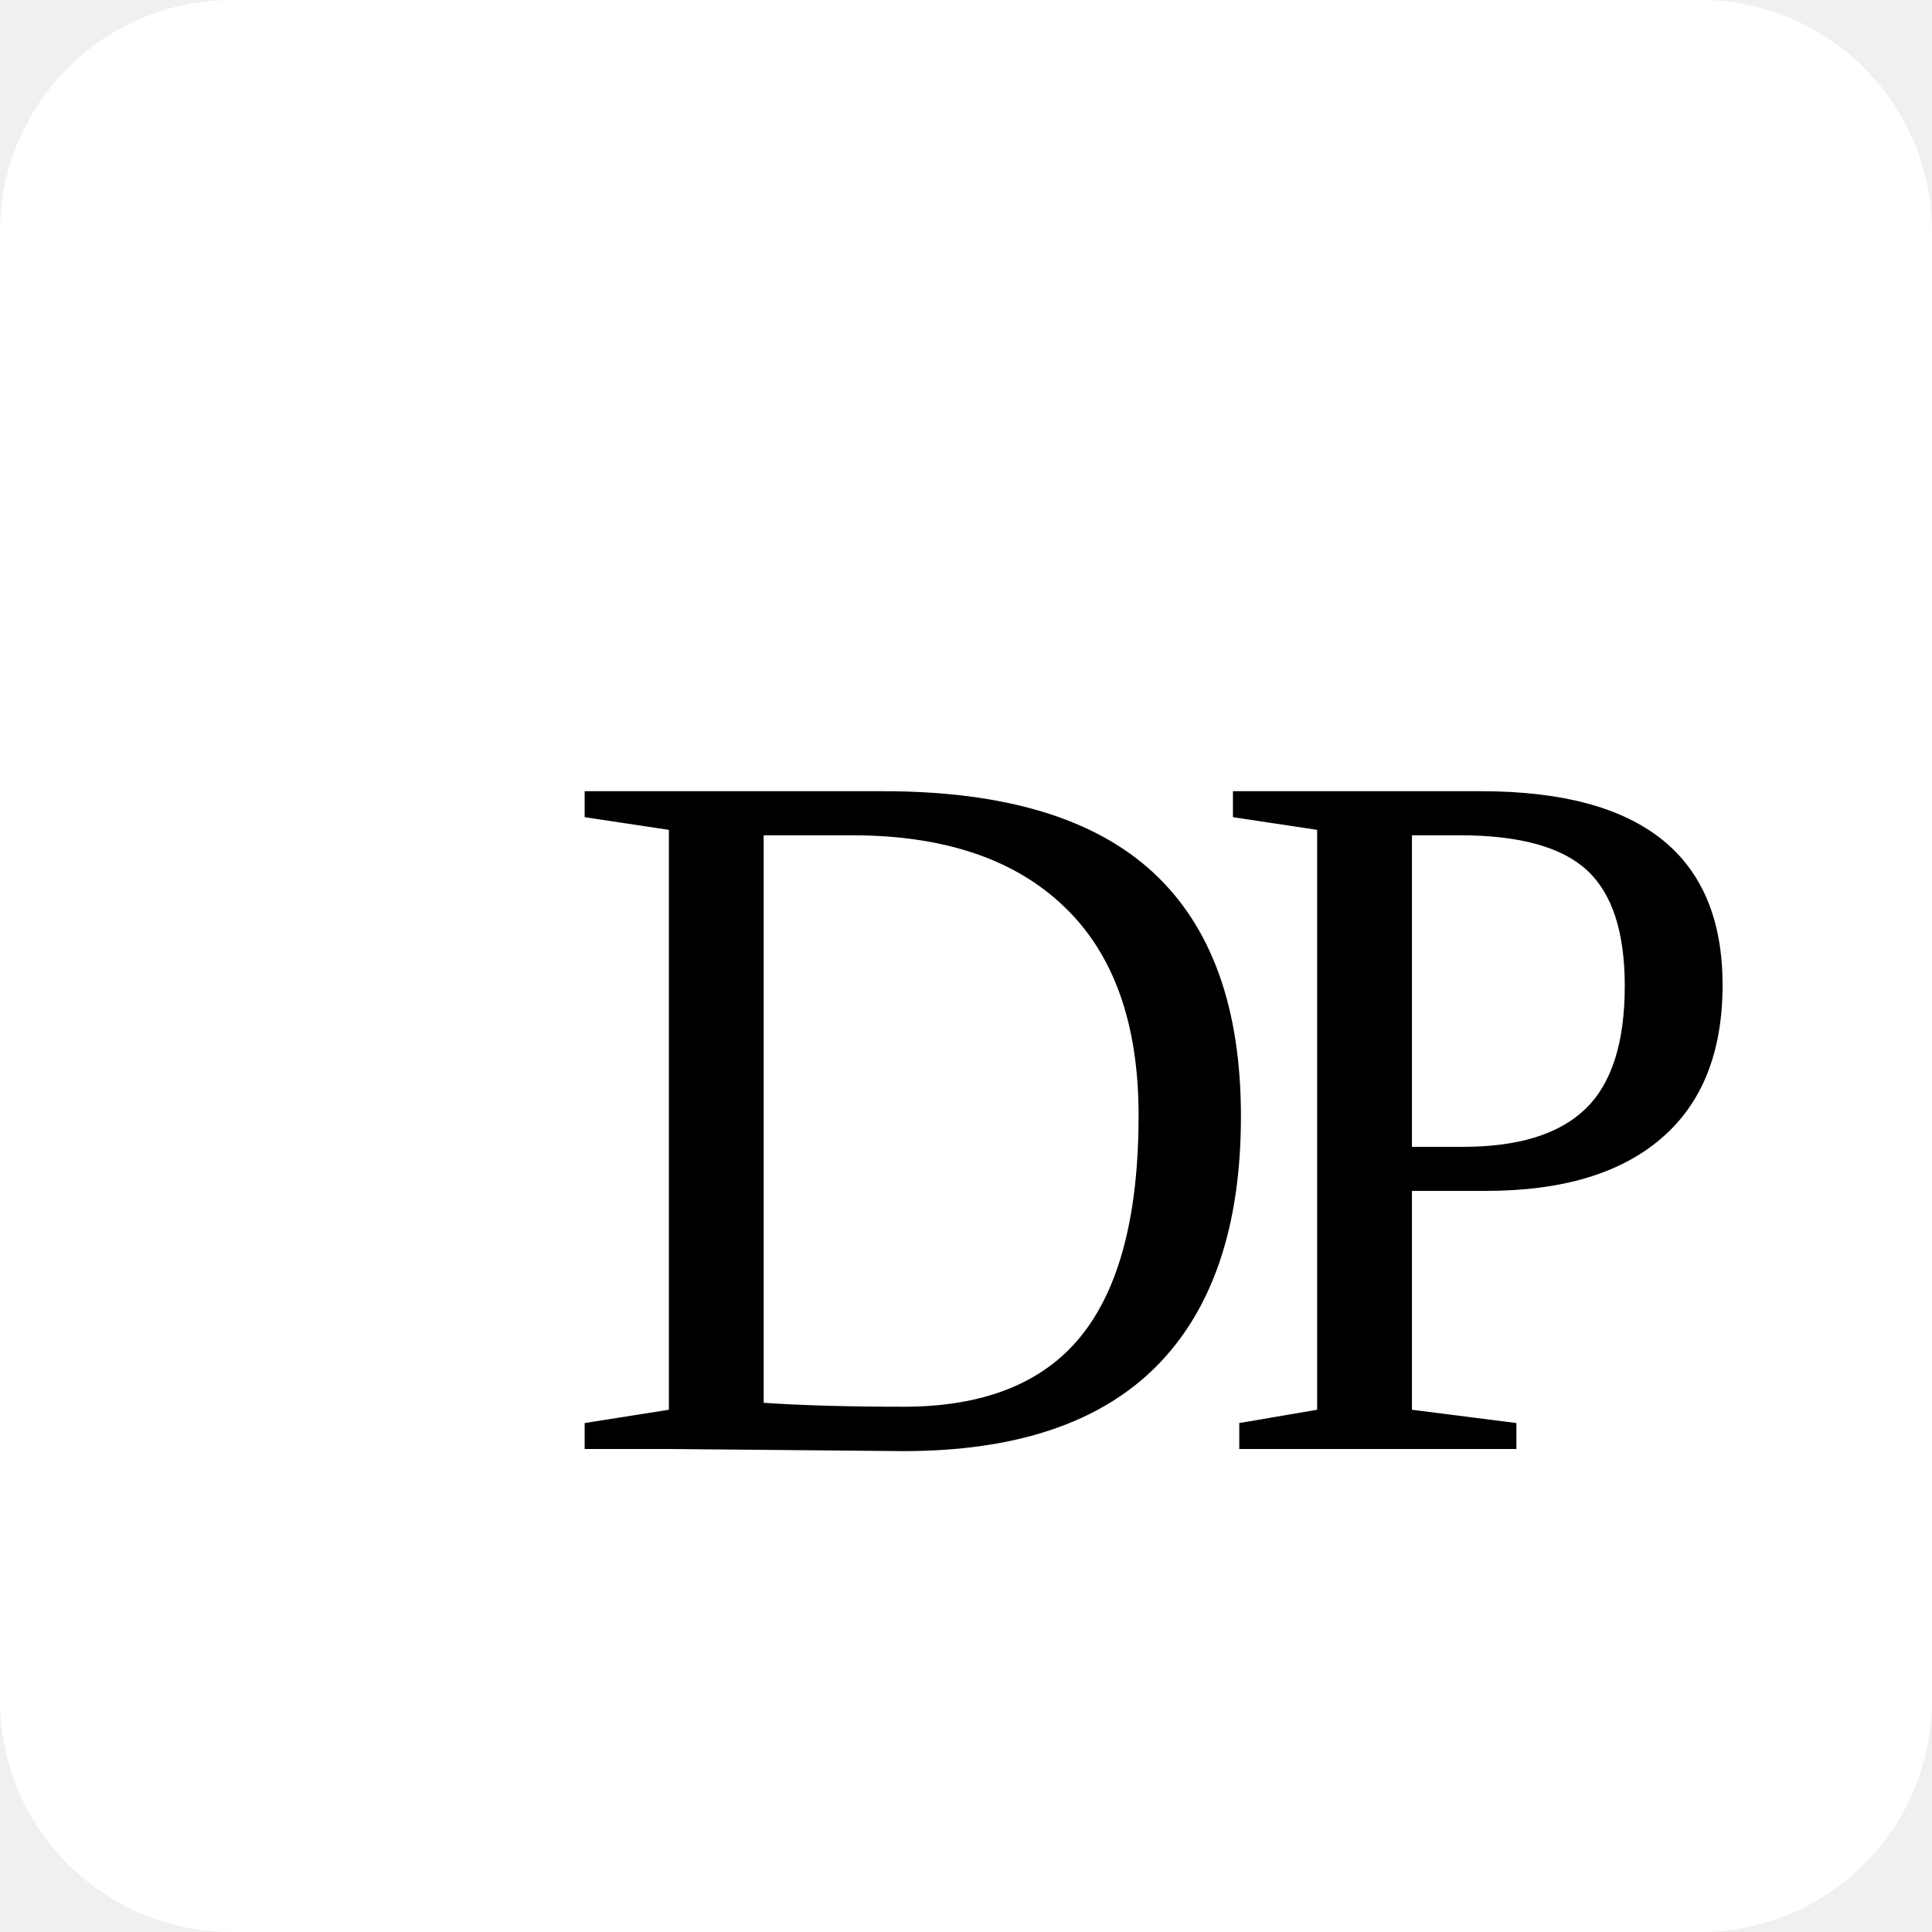
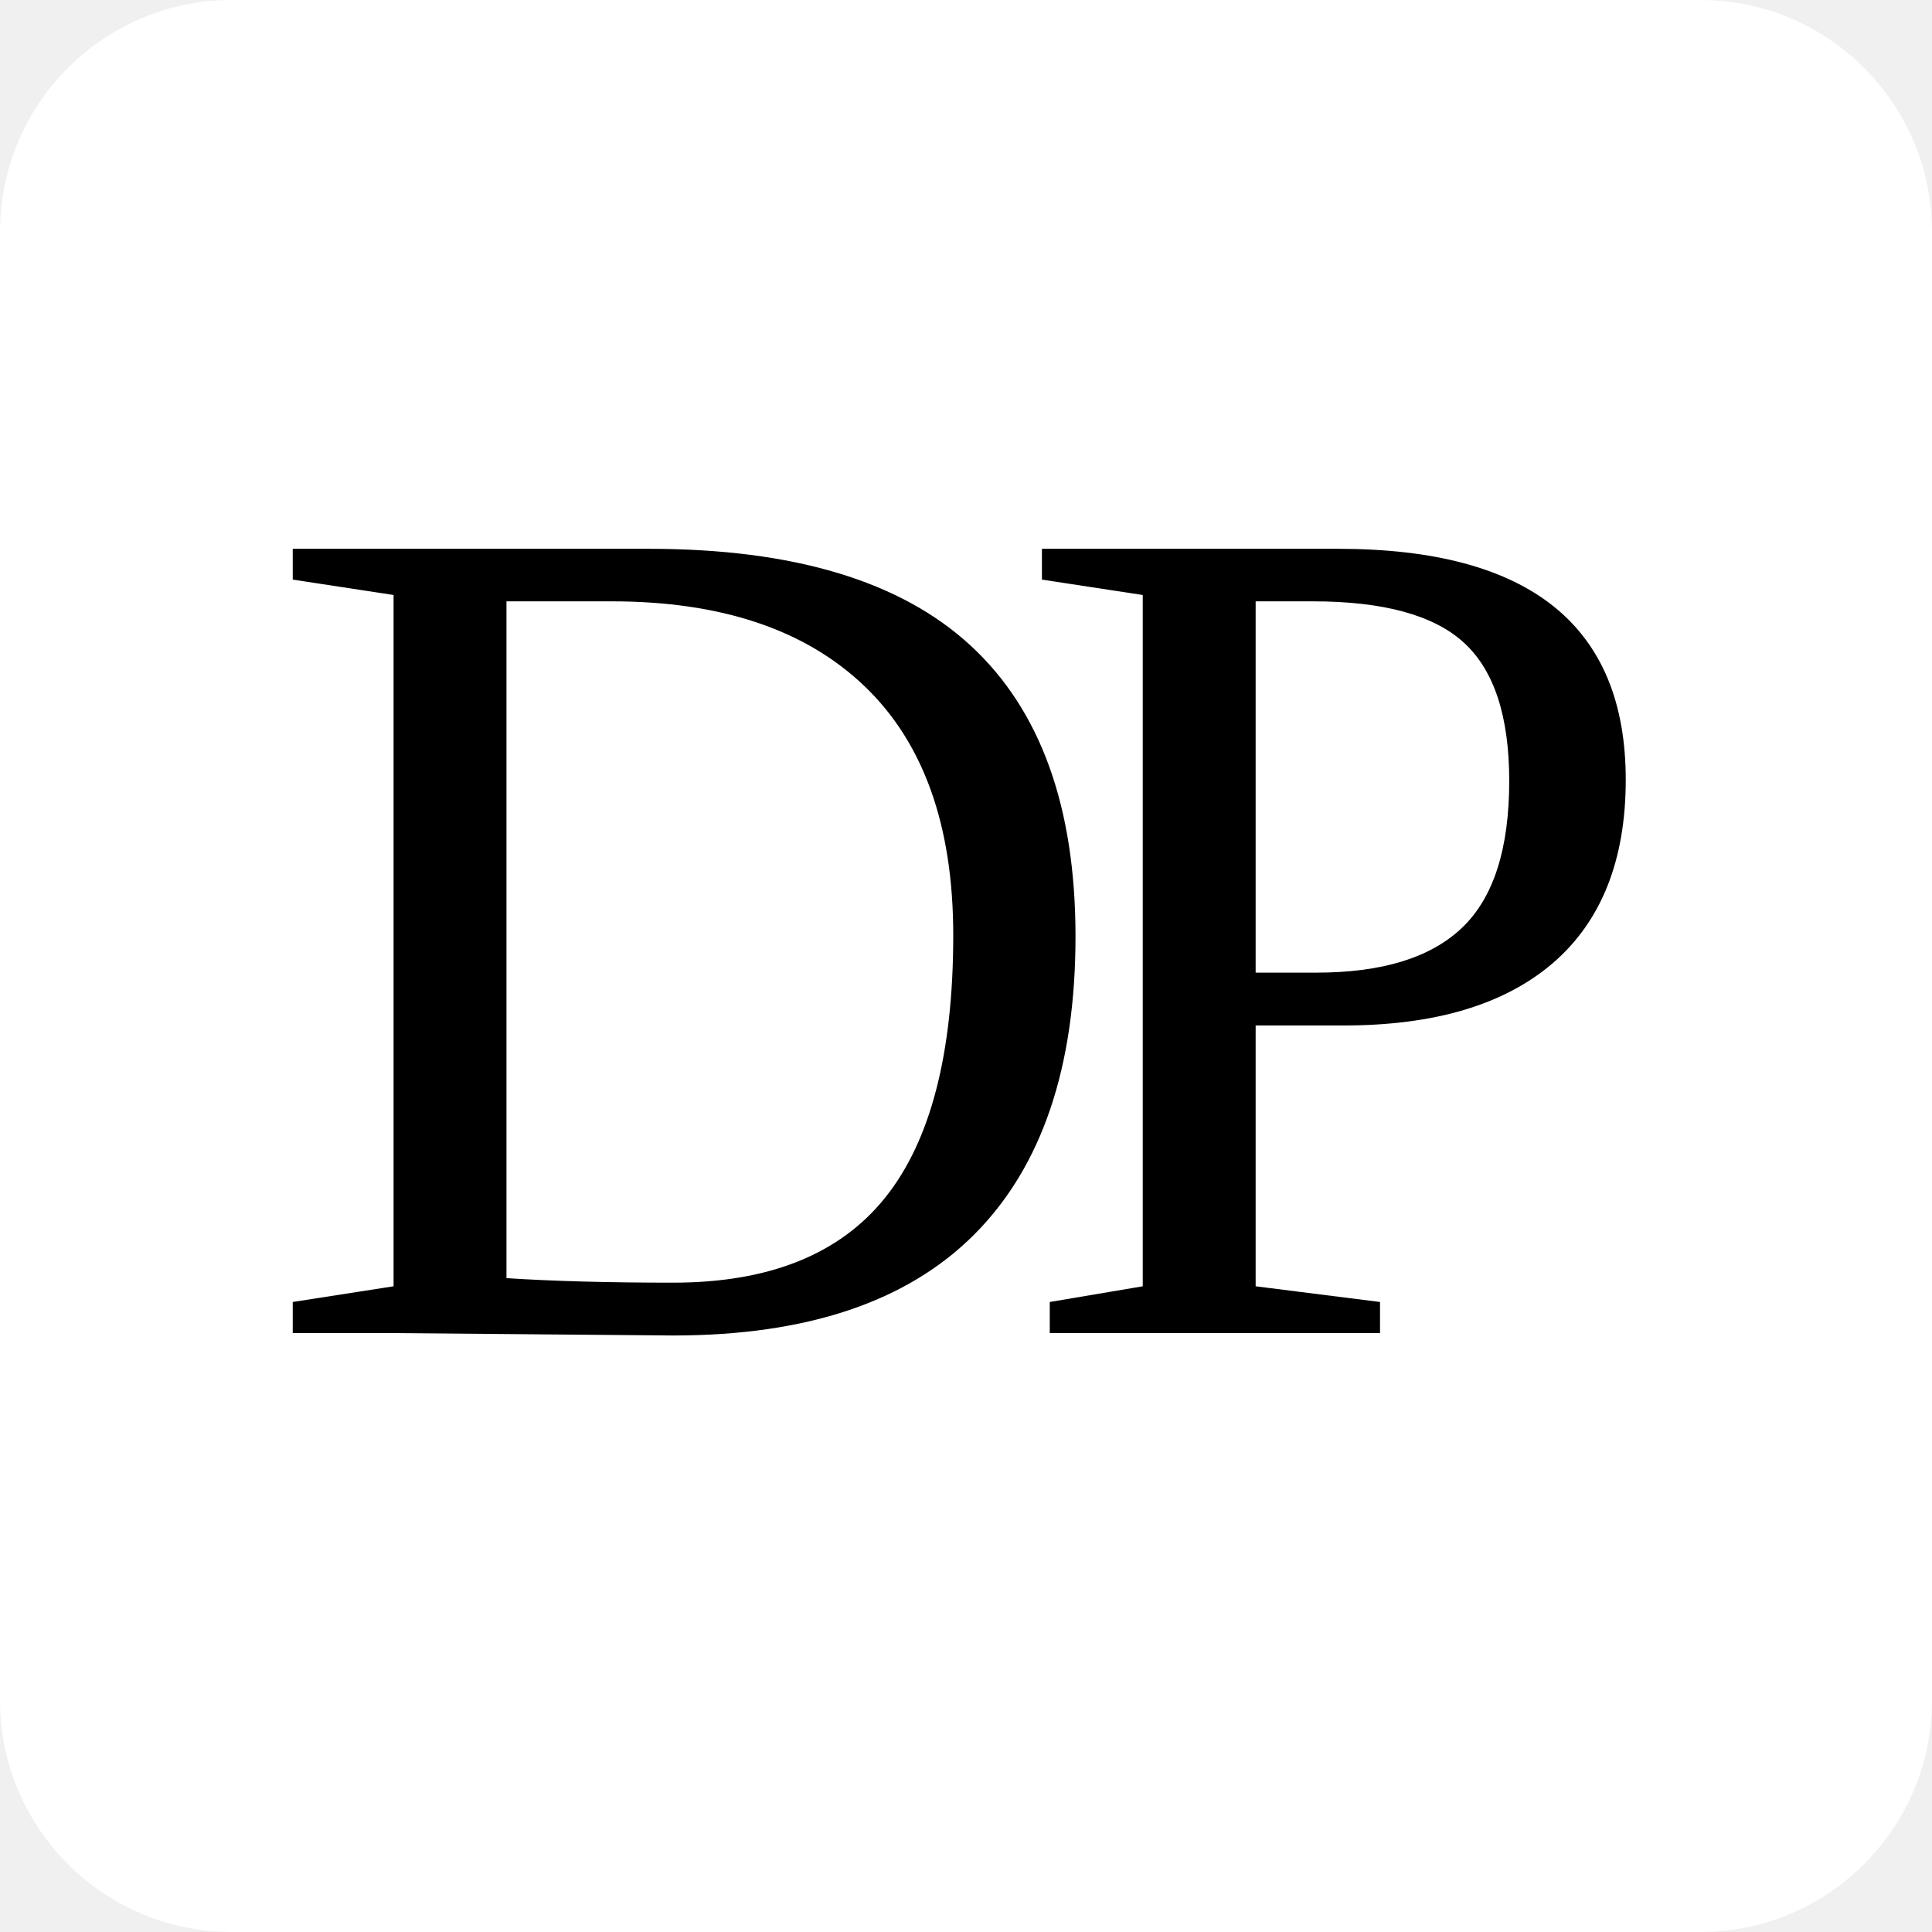
<svg xmlns="http://www.w3.org/2000/svg" viewBox="0 0 100 100">
  <rect width="100" height="100" rx="12" fill="white" />
-   <text x="60" y="75" text-anchor="middle" font-family="Times New Roman, Times, serif" font-size="52" fill="black" letter-spacing="-4">DP</text>
+   <text x="50" y="69" text-anchor="middle" font-family="Times New Roman, Times, serif" font-size="62" fill="black" letter-spacing="-6">DP</text>
</svg>
